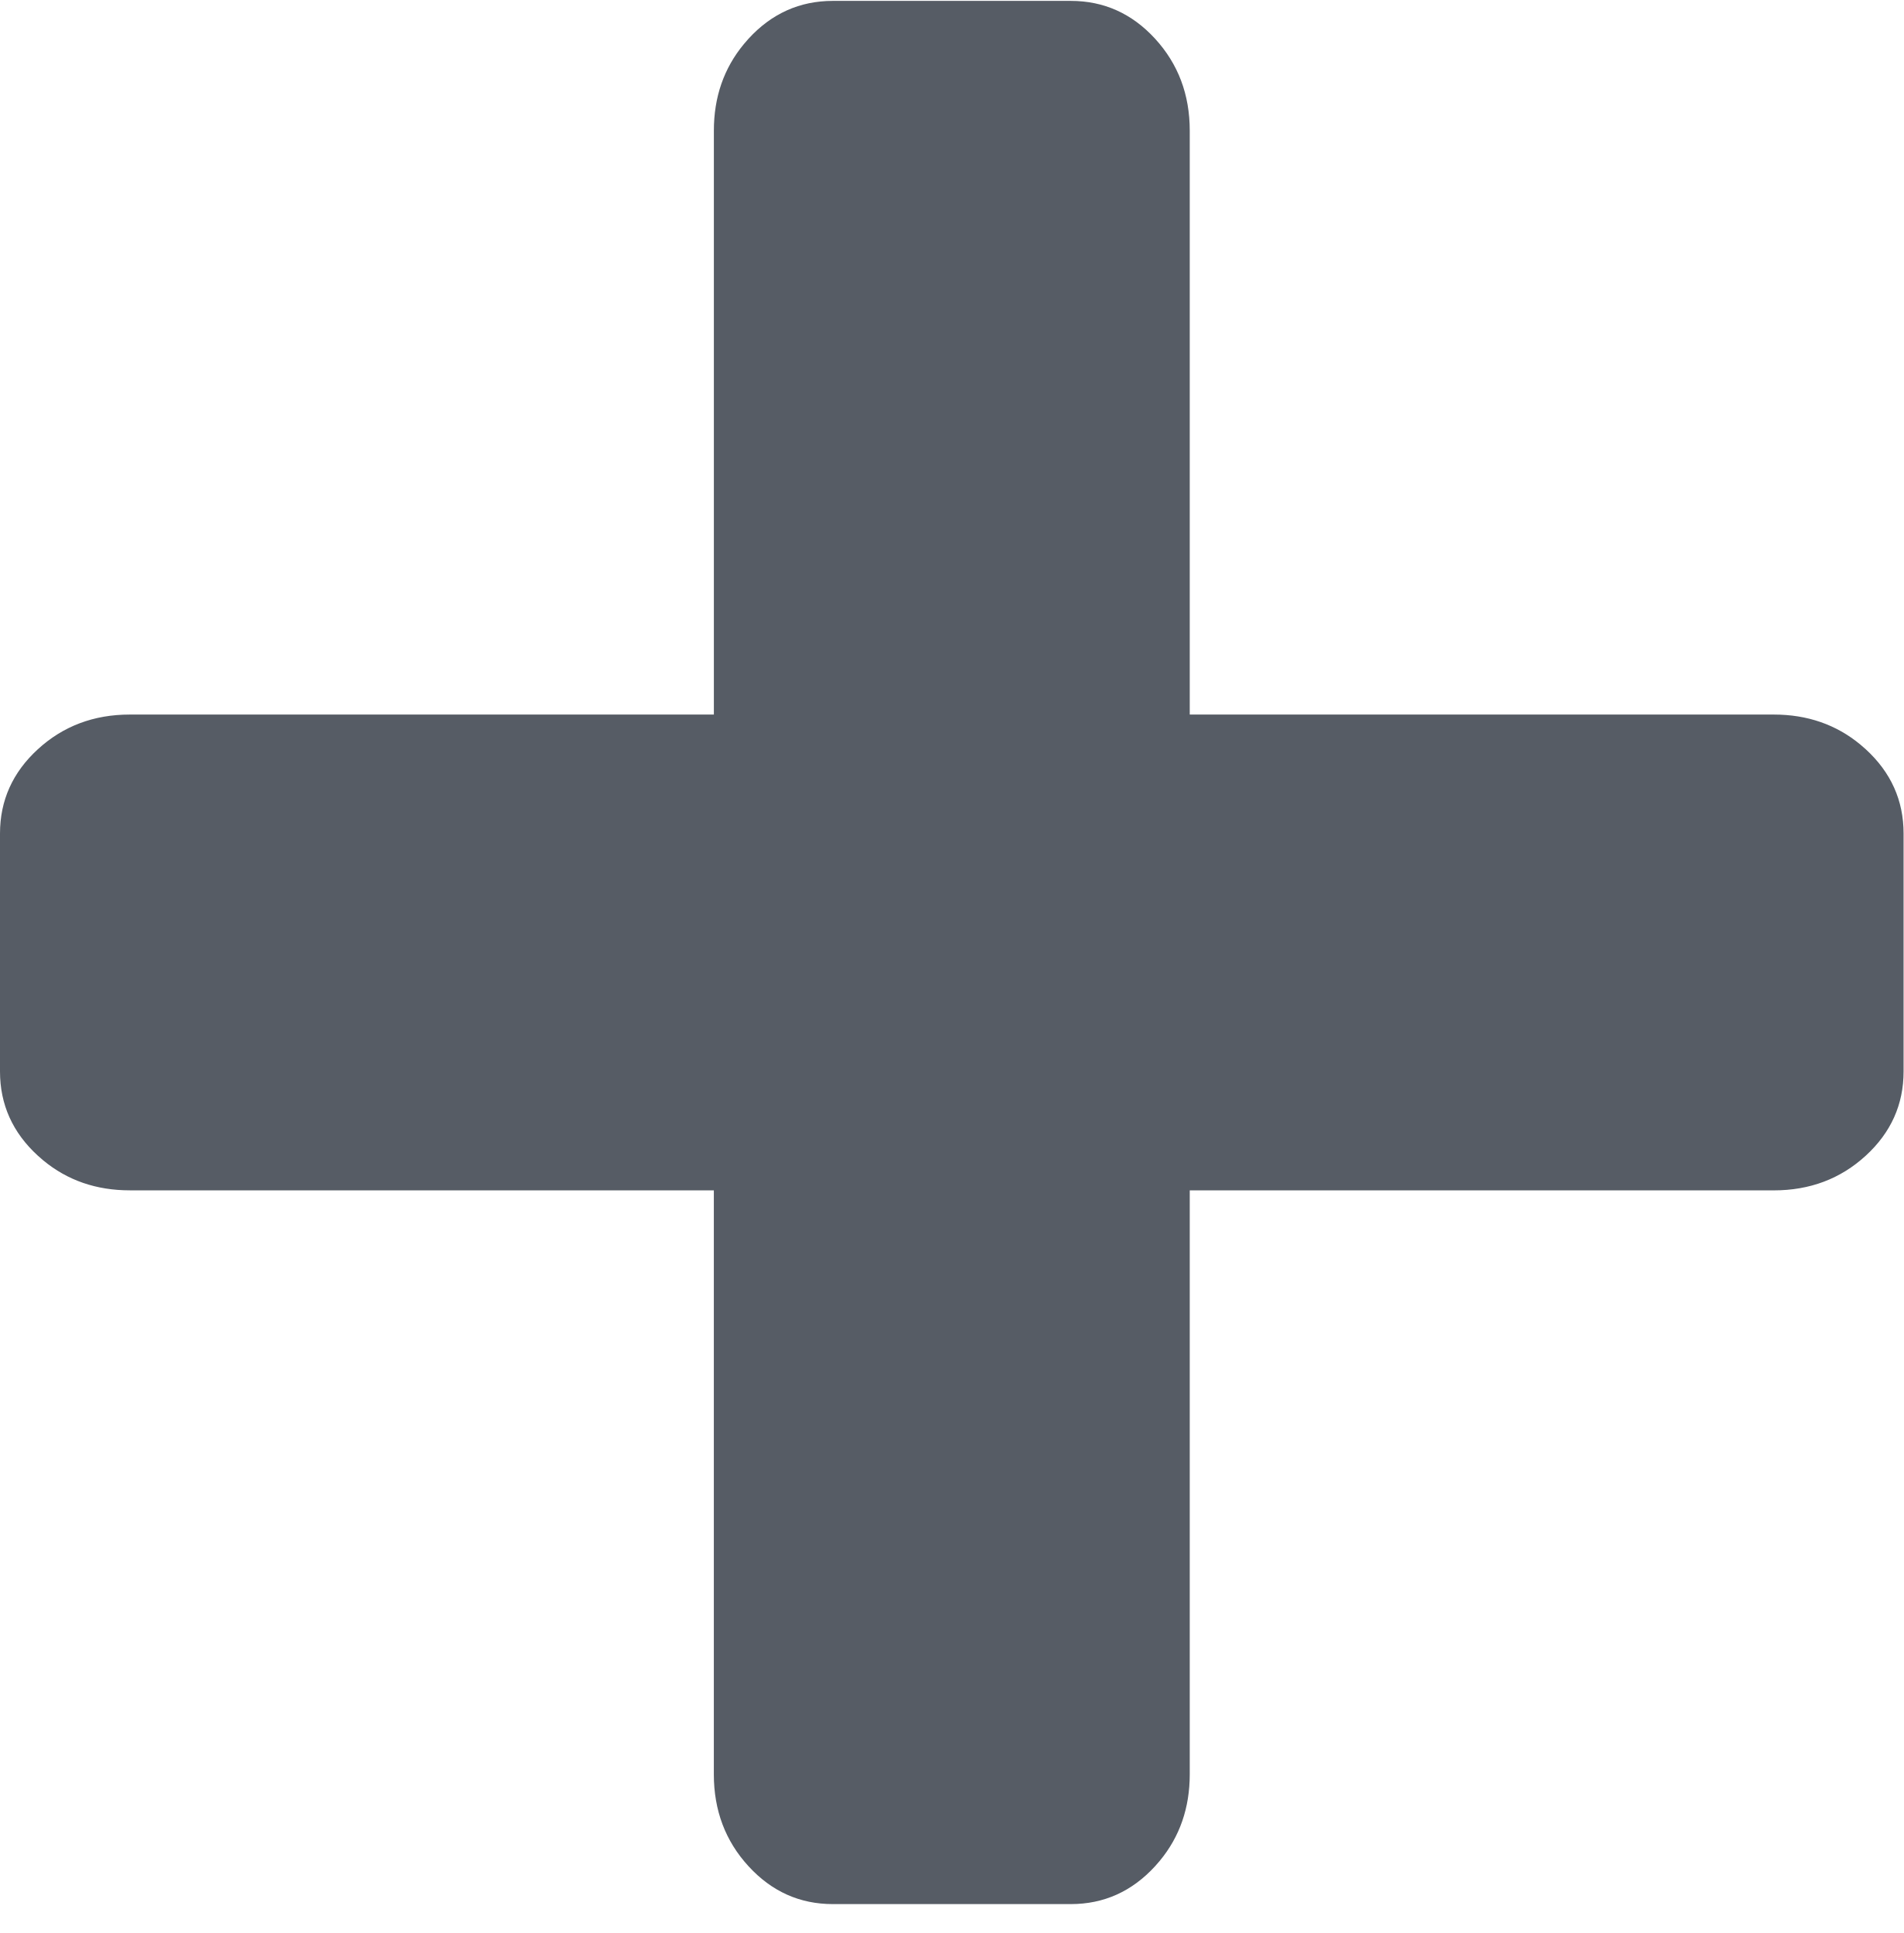
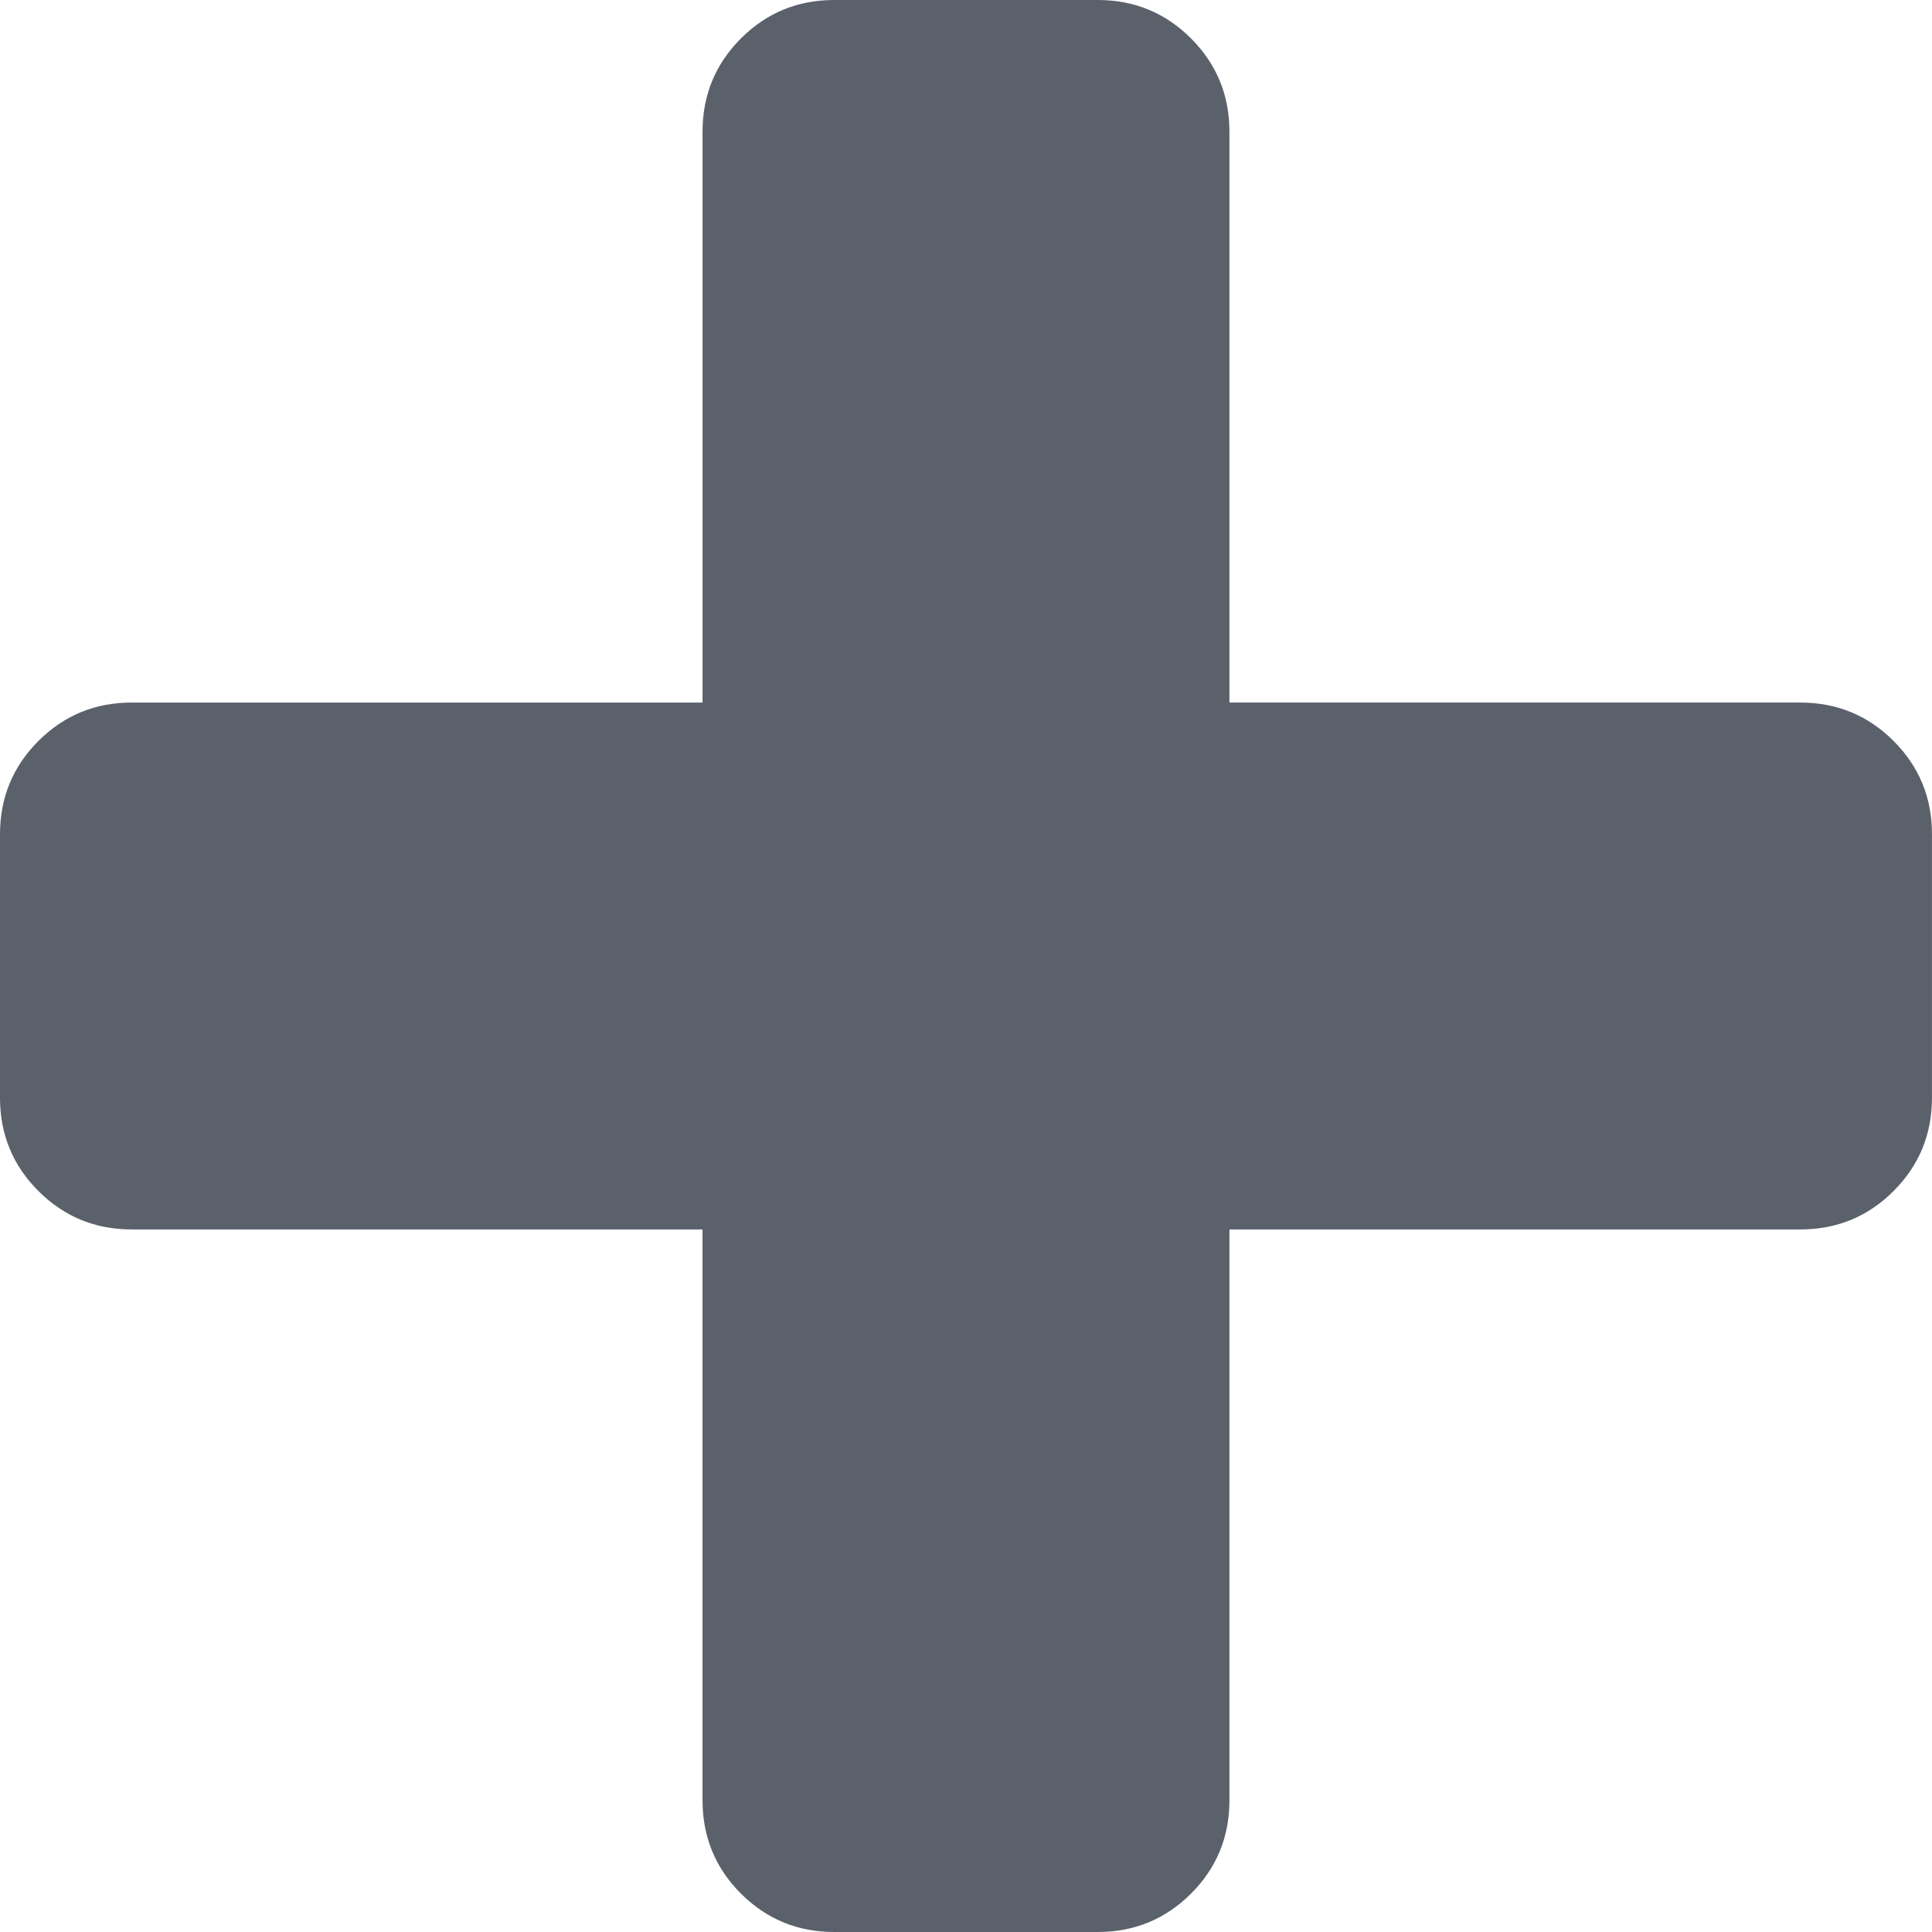
- <svg xmlns="http://www.w3.org/2000/svg" width="64" height="65" viewBox="0 0 64 65">
-   <path fill="#565C65" fill-rule="evenodd" d="M36 .03c1.111 0 2.056.424 2.833 1.271.778.85 1.166 1.88 1.166 3.092v19.635h19.636c1.125 0 2.095.336 2.907 1.007l.184.16c.849.778 1.272 1.722 1.272 2.834v8c0 1.112-.425 2.056-1.272 2.833-.849.778-1.88 1.166-3.091 1.166H39.999v19.636c0 1.126-.335 2.095-1.006 2.907l-.16.184c-.778.849-1.722 1.273-2.833 1.273h-8.001c-1.111 0-2.056-.424-2.834-1.273-.778-.848-1.166-1.879-1.166-3.09V40.027H4.363c-1.125 0-2.094-.334-2.906-1.005l-.185-.161C.424 38.085 0 37.14 0 36.029v-8c0-1.112.424-2.056 1.272-2.834.849-.778 1.88-1.167 3.091-1.167H24V4.393c0-1.126.335-2.095 1.006-2.907l.16-.185C25.944.453 26.889.03 28 .03z" />
+ <svg xmlns="http://www.w3.org/2000/svg" width="401.994" height="401.994" viewBox="0 0 401.994 401.994">
+   <path fill="#5B616B" d="M394 154.175c-5.33-5.33-11.806-7.994-19.417-7.994H255.81V27.41c0-7.61-2.665-14.084-7.993-19.414C242.487 2.666 236.02 0 228.397 0h-54.81c-7.613 0-14.085 2.663-19.415 7.993-5.33 5.33-7.994 11.803-7.994 19.414v118.775H27.408c-7.612 0-14.085 2.664-19.415 7.994S0 165.973 0 173.59v54.818c0 7.618 2.662 14.086 7.992 19.41 5.33 5.333 11.803 7.995 19.414 7.995h118.77V374.59c0 7.61 2.665 14.09 7.995 19.417 5.33 5.325 11.806 7.987 19.418 7.987H228.4c7.618 0 14.087-2.662 19.418-7.987 5.332-5.33 7.994-11.806 7.994-19.417V255.813h118.77c7.618 0 14.09-2.662 19.417-7.994 5.325-5.33 7.99-11.797 7.99-19.415v-54.82c0-7.615-2.66-14.086-7.993-19.413z" />
</svg>
